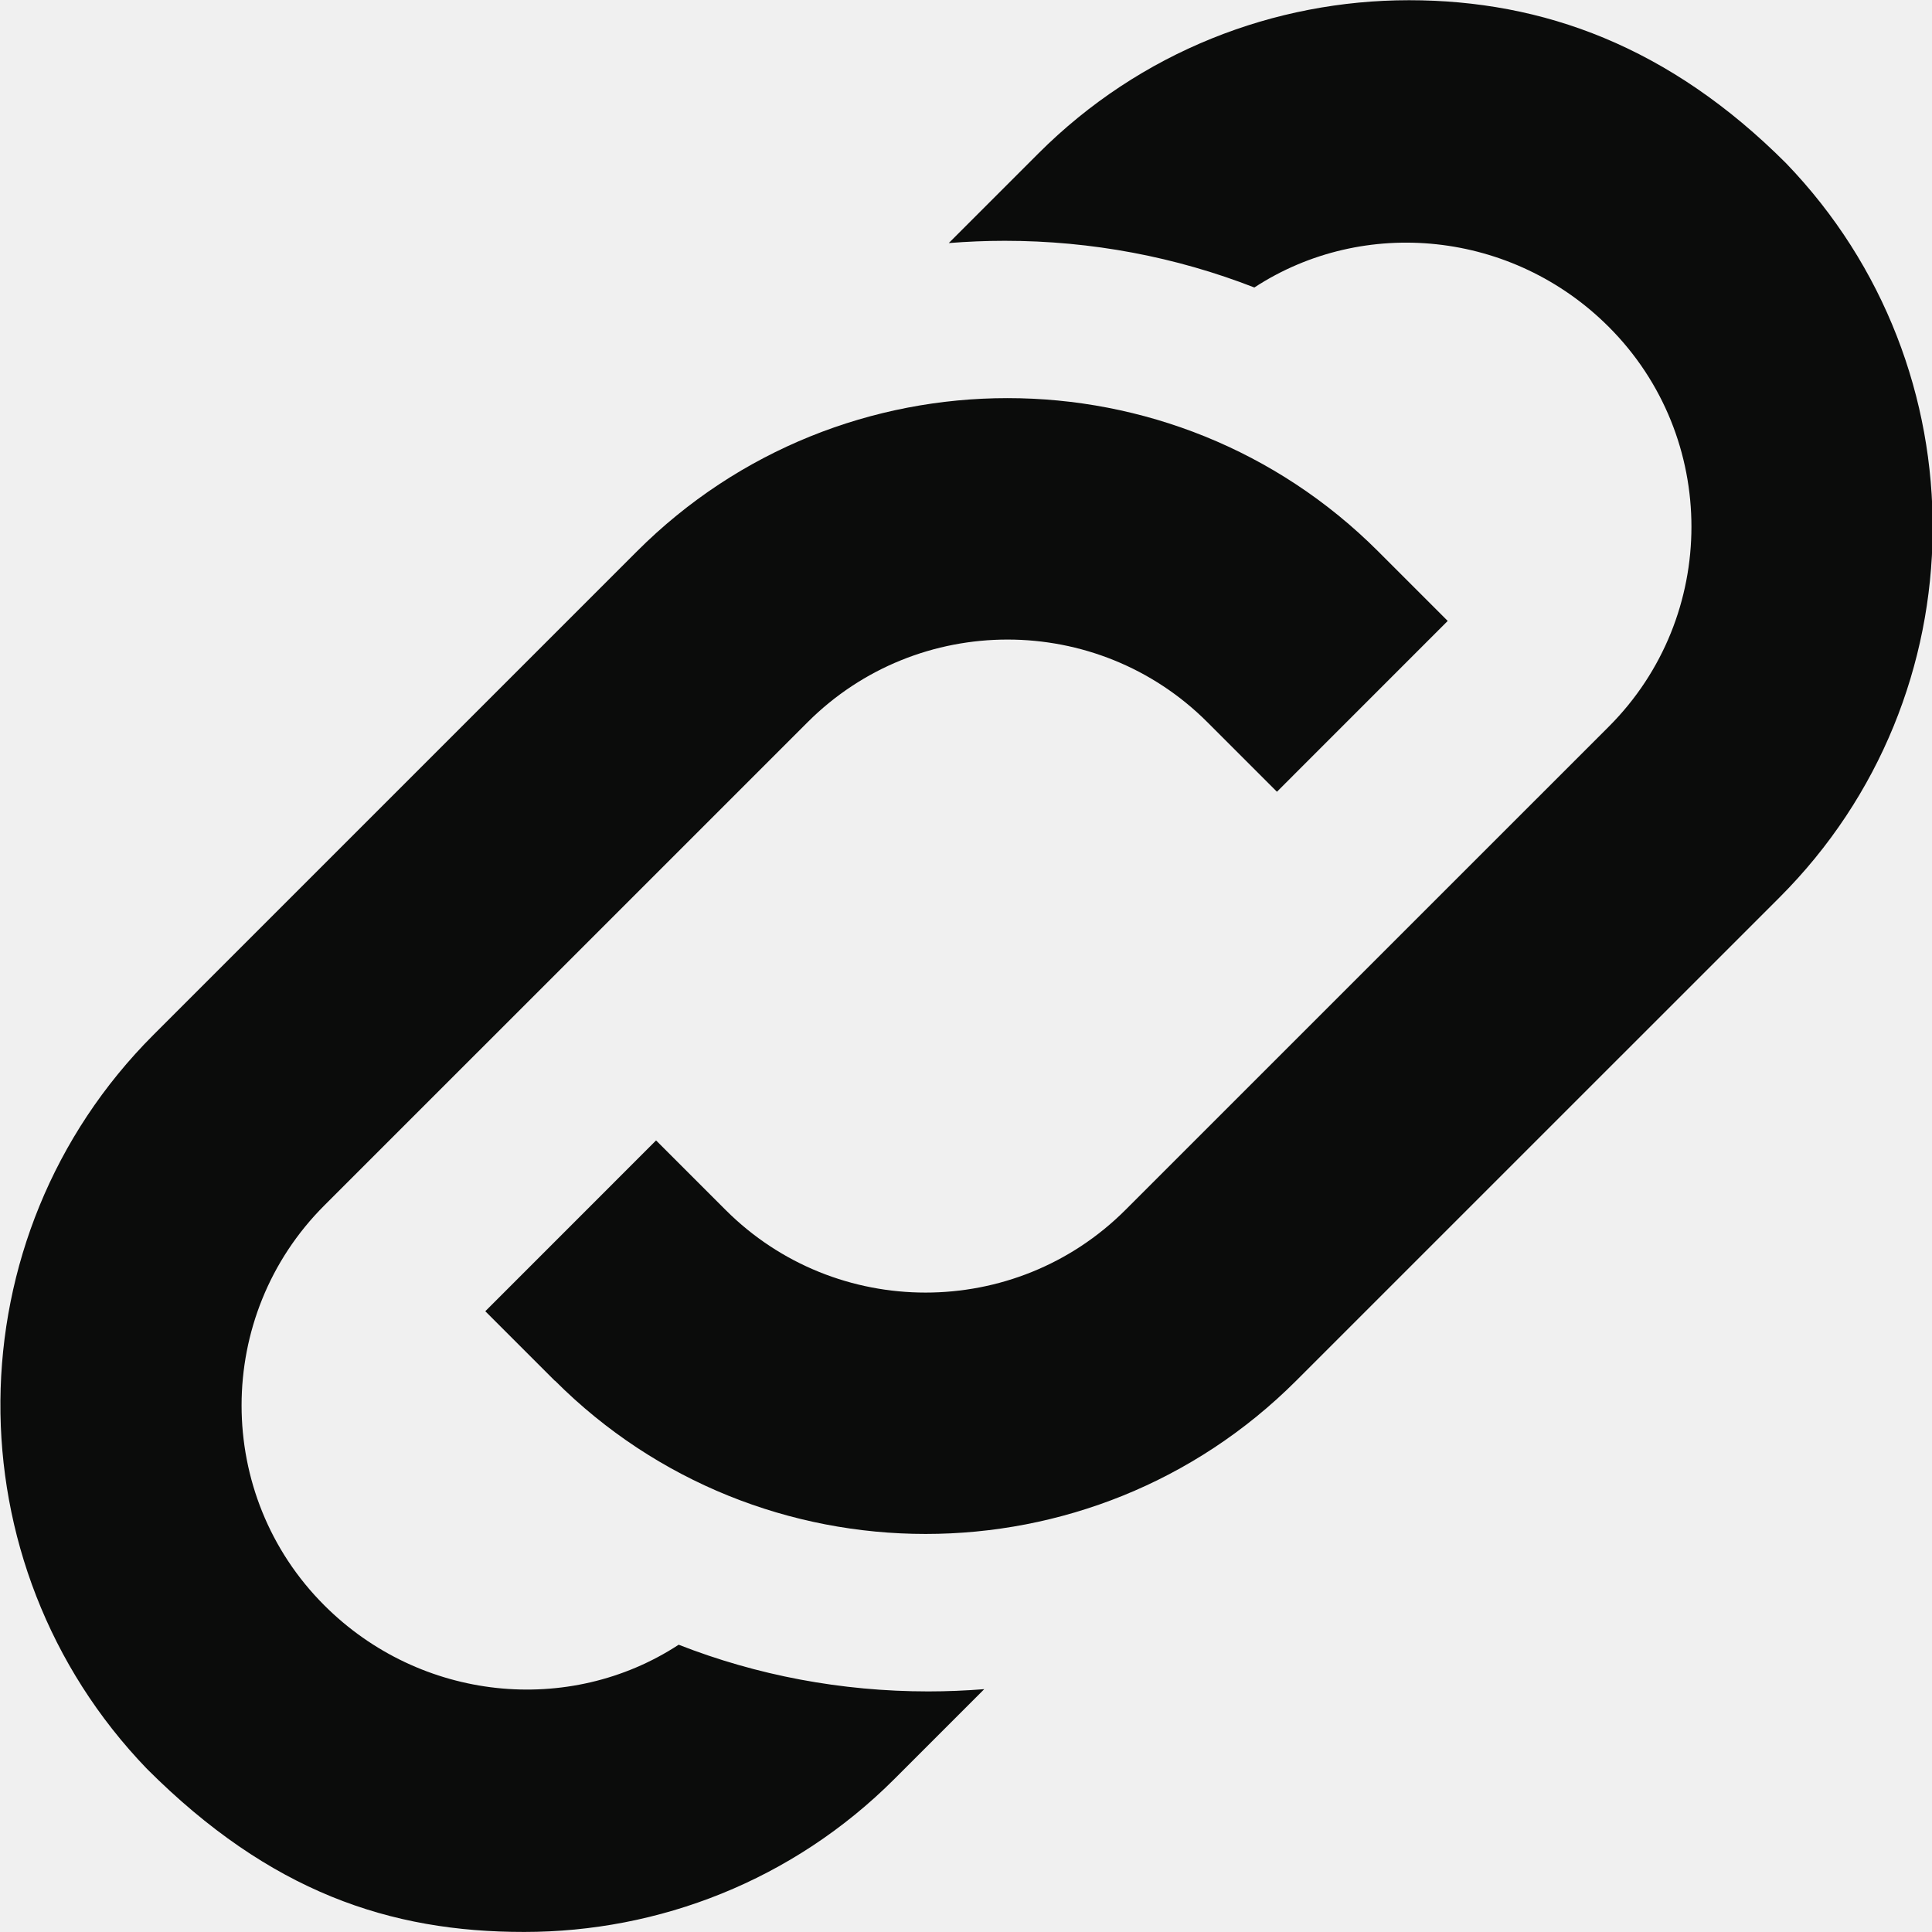
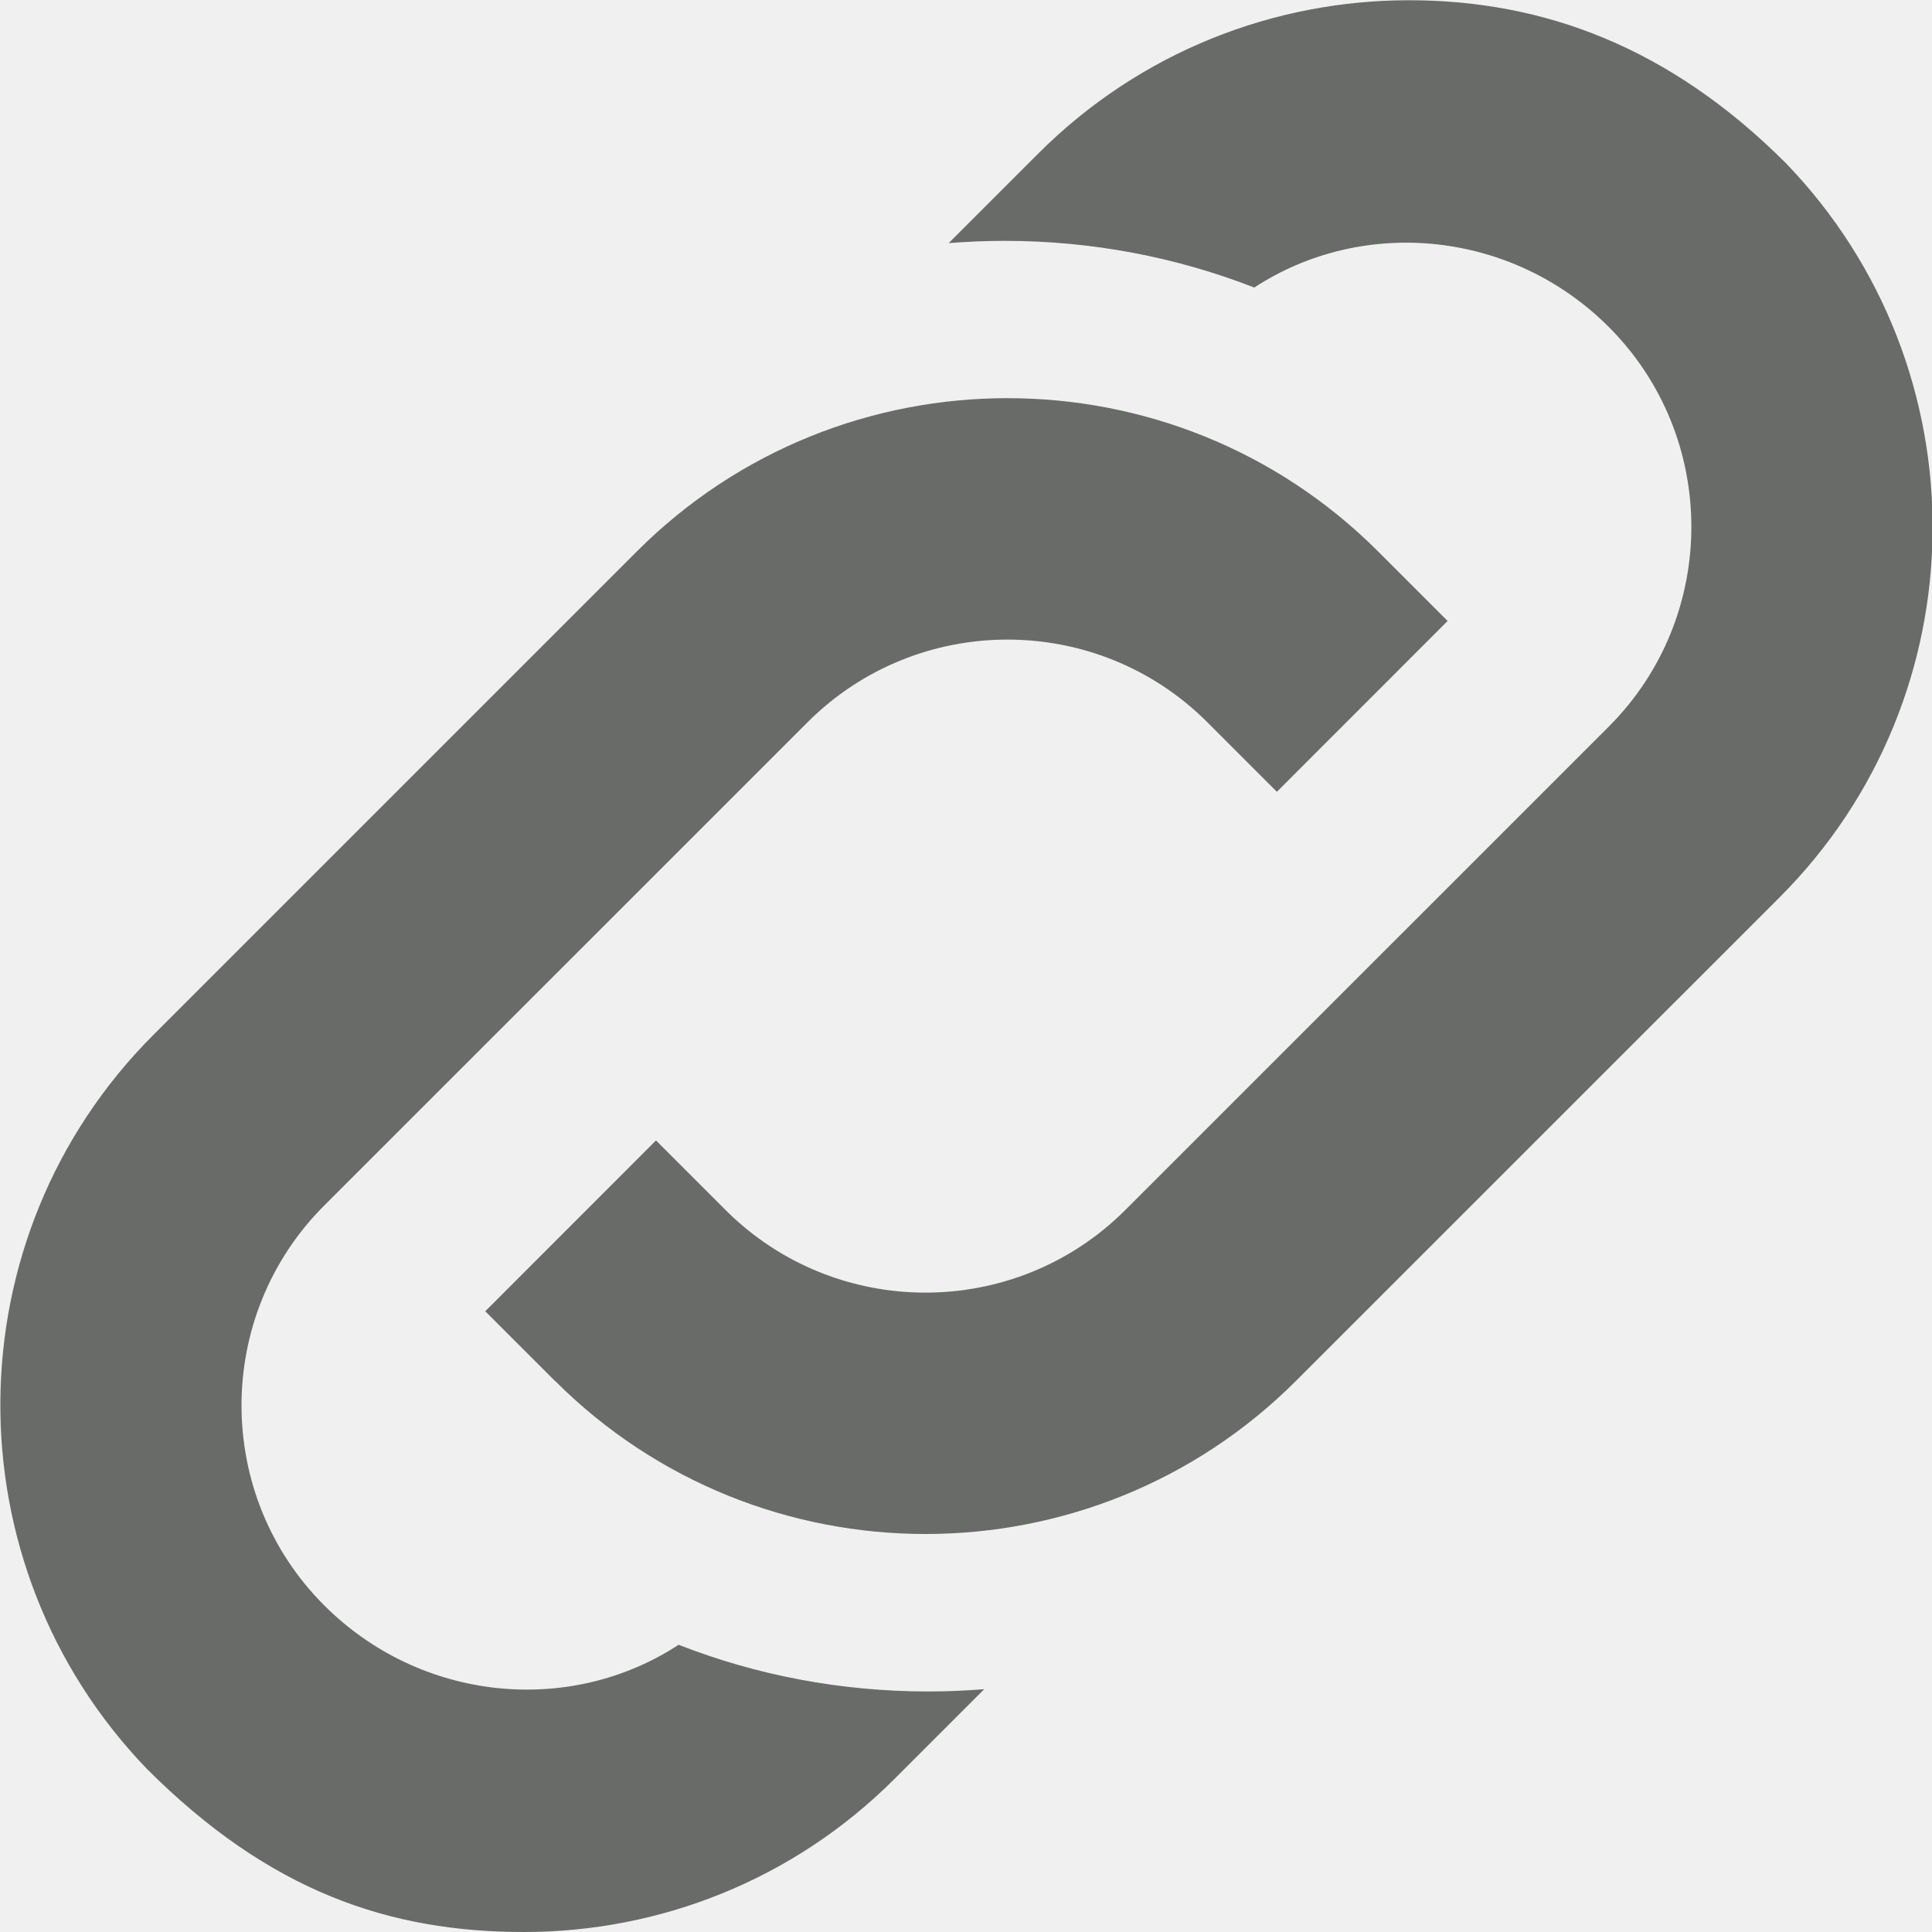
- <svg xmlns="http://www.w3.org/2000/svg" width="36" height="36" viewBox="0 0 36 36" fill="none">
-   <g clip-path="url(#clip0_541_10141)">
-     <path d="M10.339 25.729L9.043 24.433L12.225 21.25L13.521 22.546C15.574 24.598 18.916 24.599 20.97 22.546L29.977 13.54C32.031 11.486 32.031 8.144 29.977 6.091C28.185 4.298 25.414 4.024 23.373 5.357C21.912 4.787 20.34 4.487 18.723 4.487H18.72C18.37 4.487 18.022 4.502 17.679 4.529L19.347 2.861C21.252 0.956 23.752 0.004 26.254 0.004C28.755 0.004 31.11 0.869 33.28 3.041C36.961 6.859 36.925 12.956 33.16 16.721L24.153 25.727C22.248 27.632 19.747 28.583 17.247 28.583C14.746 28.583 12.244 27.631 10.341 25.727L10.339 25.729ZM2.74 32.962C5.034 35.255 7.269 36.001 9.769 35.999C12.27 35.999 14.77 35.047 16.672 33.143L18.34 31.475C17.995 31.502 17.649 31.517 17.299 31.517H17.296C15.679 31.517 14.107 31.219 12.646 30.647C10.606 31.981 7.834 31.705 6.042 29.912C3.988 27.859 3.988 24.517 6.042 22.463L15.049 13.457C17.103 11.404 20.445 11.404 22.498 13.457L23.794 14.753L26.976 11.57L25.68 10.274C21.873 6.467 15.676 6.466 11.868 10.274L2.86 19.282C-0.905 23.047 -0.941 29.144 2.74 32.962Z" fill="#0B0C0B" />
+ <svg xmlns="http://www.w3.org/2000/svg" width="24" height="24" viewBox="0 0 24 24" fill="none">
+   <g clip-path="url(#clip0_5637_18363)">
+     <path d="M6.892 17.153L6.028 16.289L8.149 14.167L9.013 15.031C10.382 16.399 12.61 16.4 13.979 15.031L19.984 9.027C21.353 7.658 21.353 5.43 19.984 4.061C18.789 2.866 16.942 2.683 15.581 3.572C14.607 3.192 13.559 2.992 12.481 2.992H12.479C12.246 2.992 12.014 3.002 11.785 3.02L12.897 1.908C14.167 0.638 15.834 0.003 17.502 0.003C19.169 0.003 20.739 0.58 22.186 2.028C24.64 4.573 24.616 8.638 22.106 11.148L16.101 17.152C14.831 18.422 13.164 19.056 11.497 19.056C9.83 19.056 8.162 18.421 6.893 17.152L6.892 17.153ZM1.826 21.975C3.355 23.504 4.845 24.001 6.512 24C8.179 24 9.846 23.365 11.114 22.096L12.226 20.984C11.996 21.002 11.765 21.012 11.532 21.012H11.53C10.452 21.012 9.404 20.813 8.43 20.432C7.07 21.321 5.222 21.137 4.027 19.942C2.658 18.573 2.658 16.345 4.027 14.976L10.032 8.972C11.401 7.603 13.629 7.603 14.998 8.972L15.862 9.836L17.983 7.714L17.119 6.85C14.581 4.312 10.45 4.311 7.911 6.85L1.906 12.855C-0.604 15.365 -0.628 19.43 1.826 21.975Z" fill="#696B69" />
  </g>
  <defs>
-     <clipPath id="clip0_541_10141">
-       <rect width="36" height="36" fill="white" />
+     <clipPath id="clip0_5637_18363">
+       <rect width="24" height="24" fill="white" />
    </clipPath>
  </defs>
</svg>
